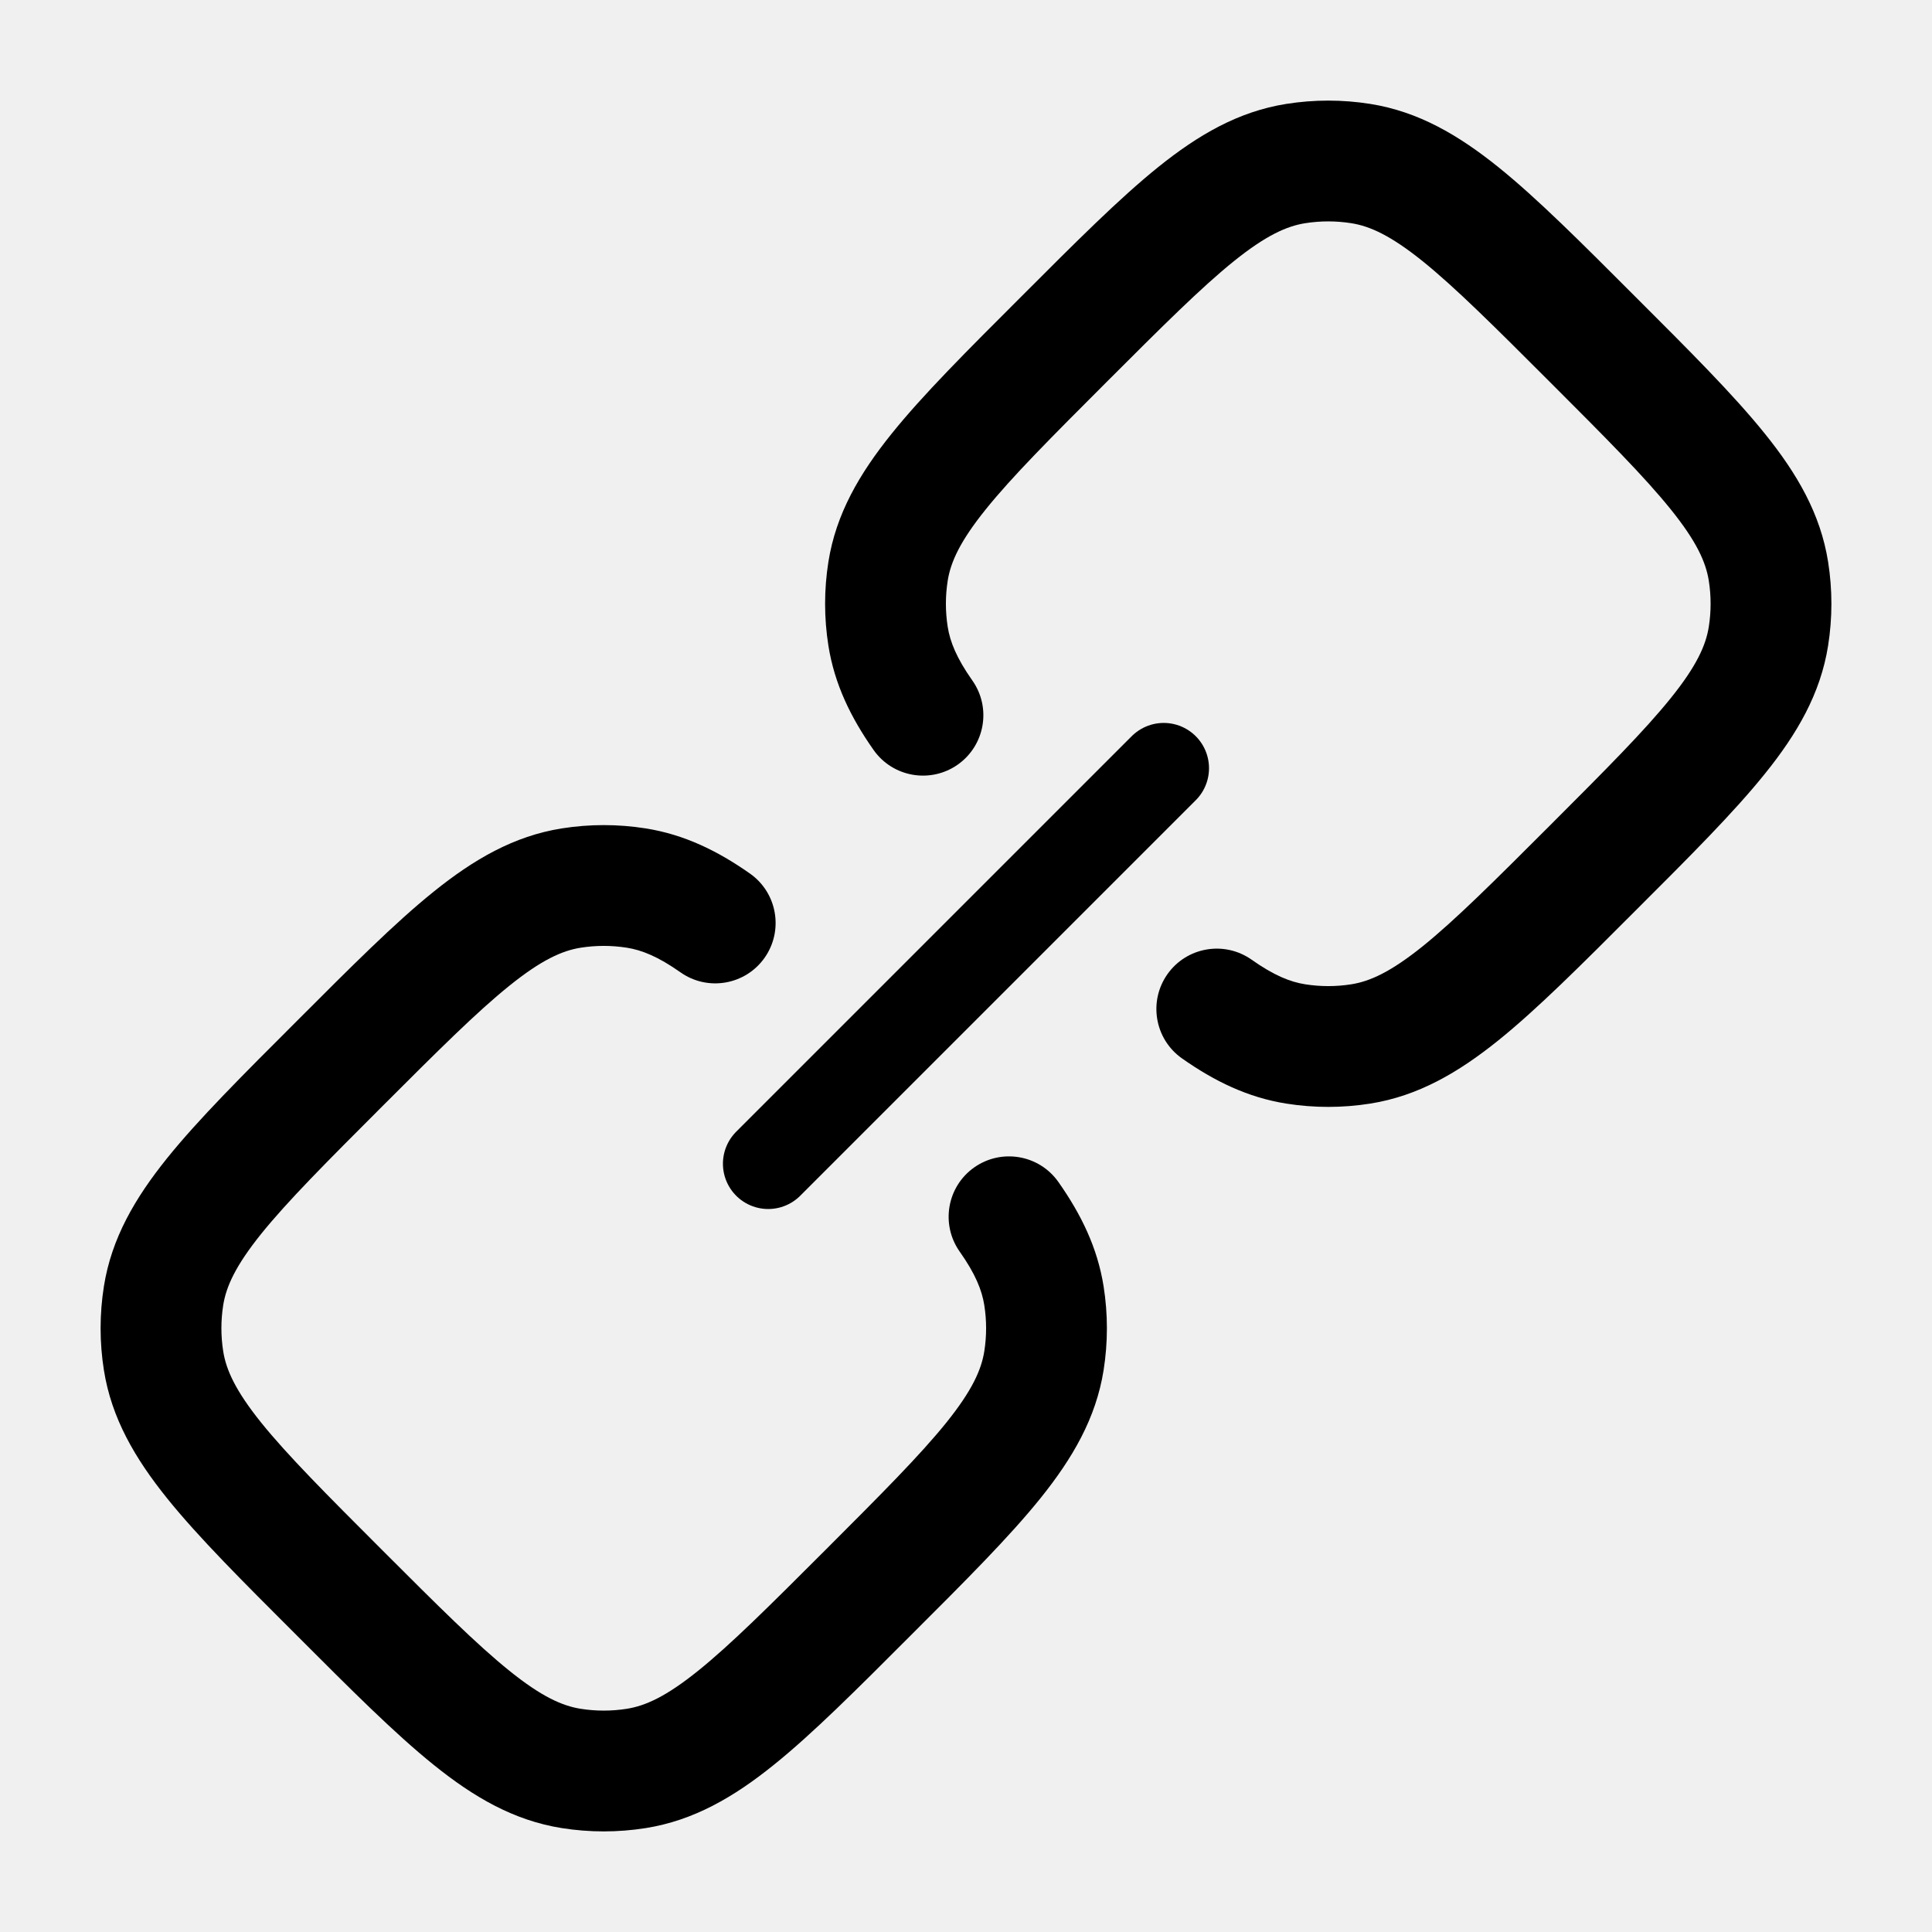
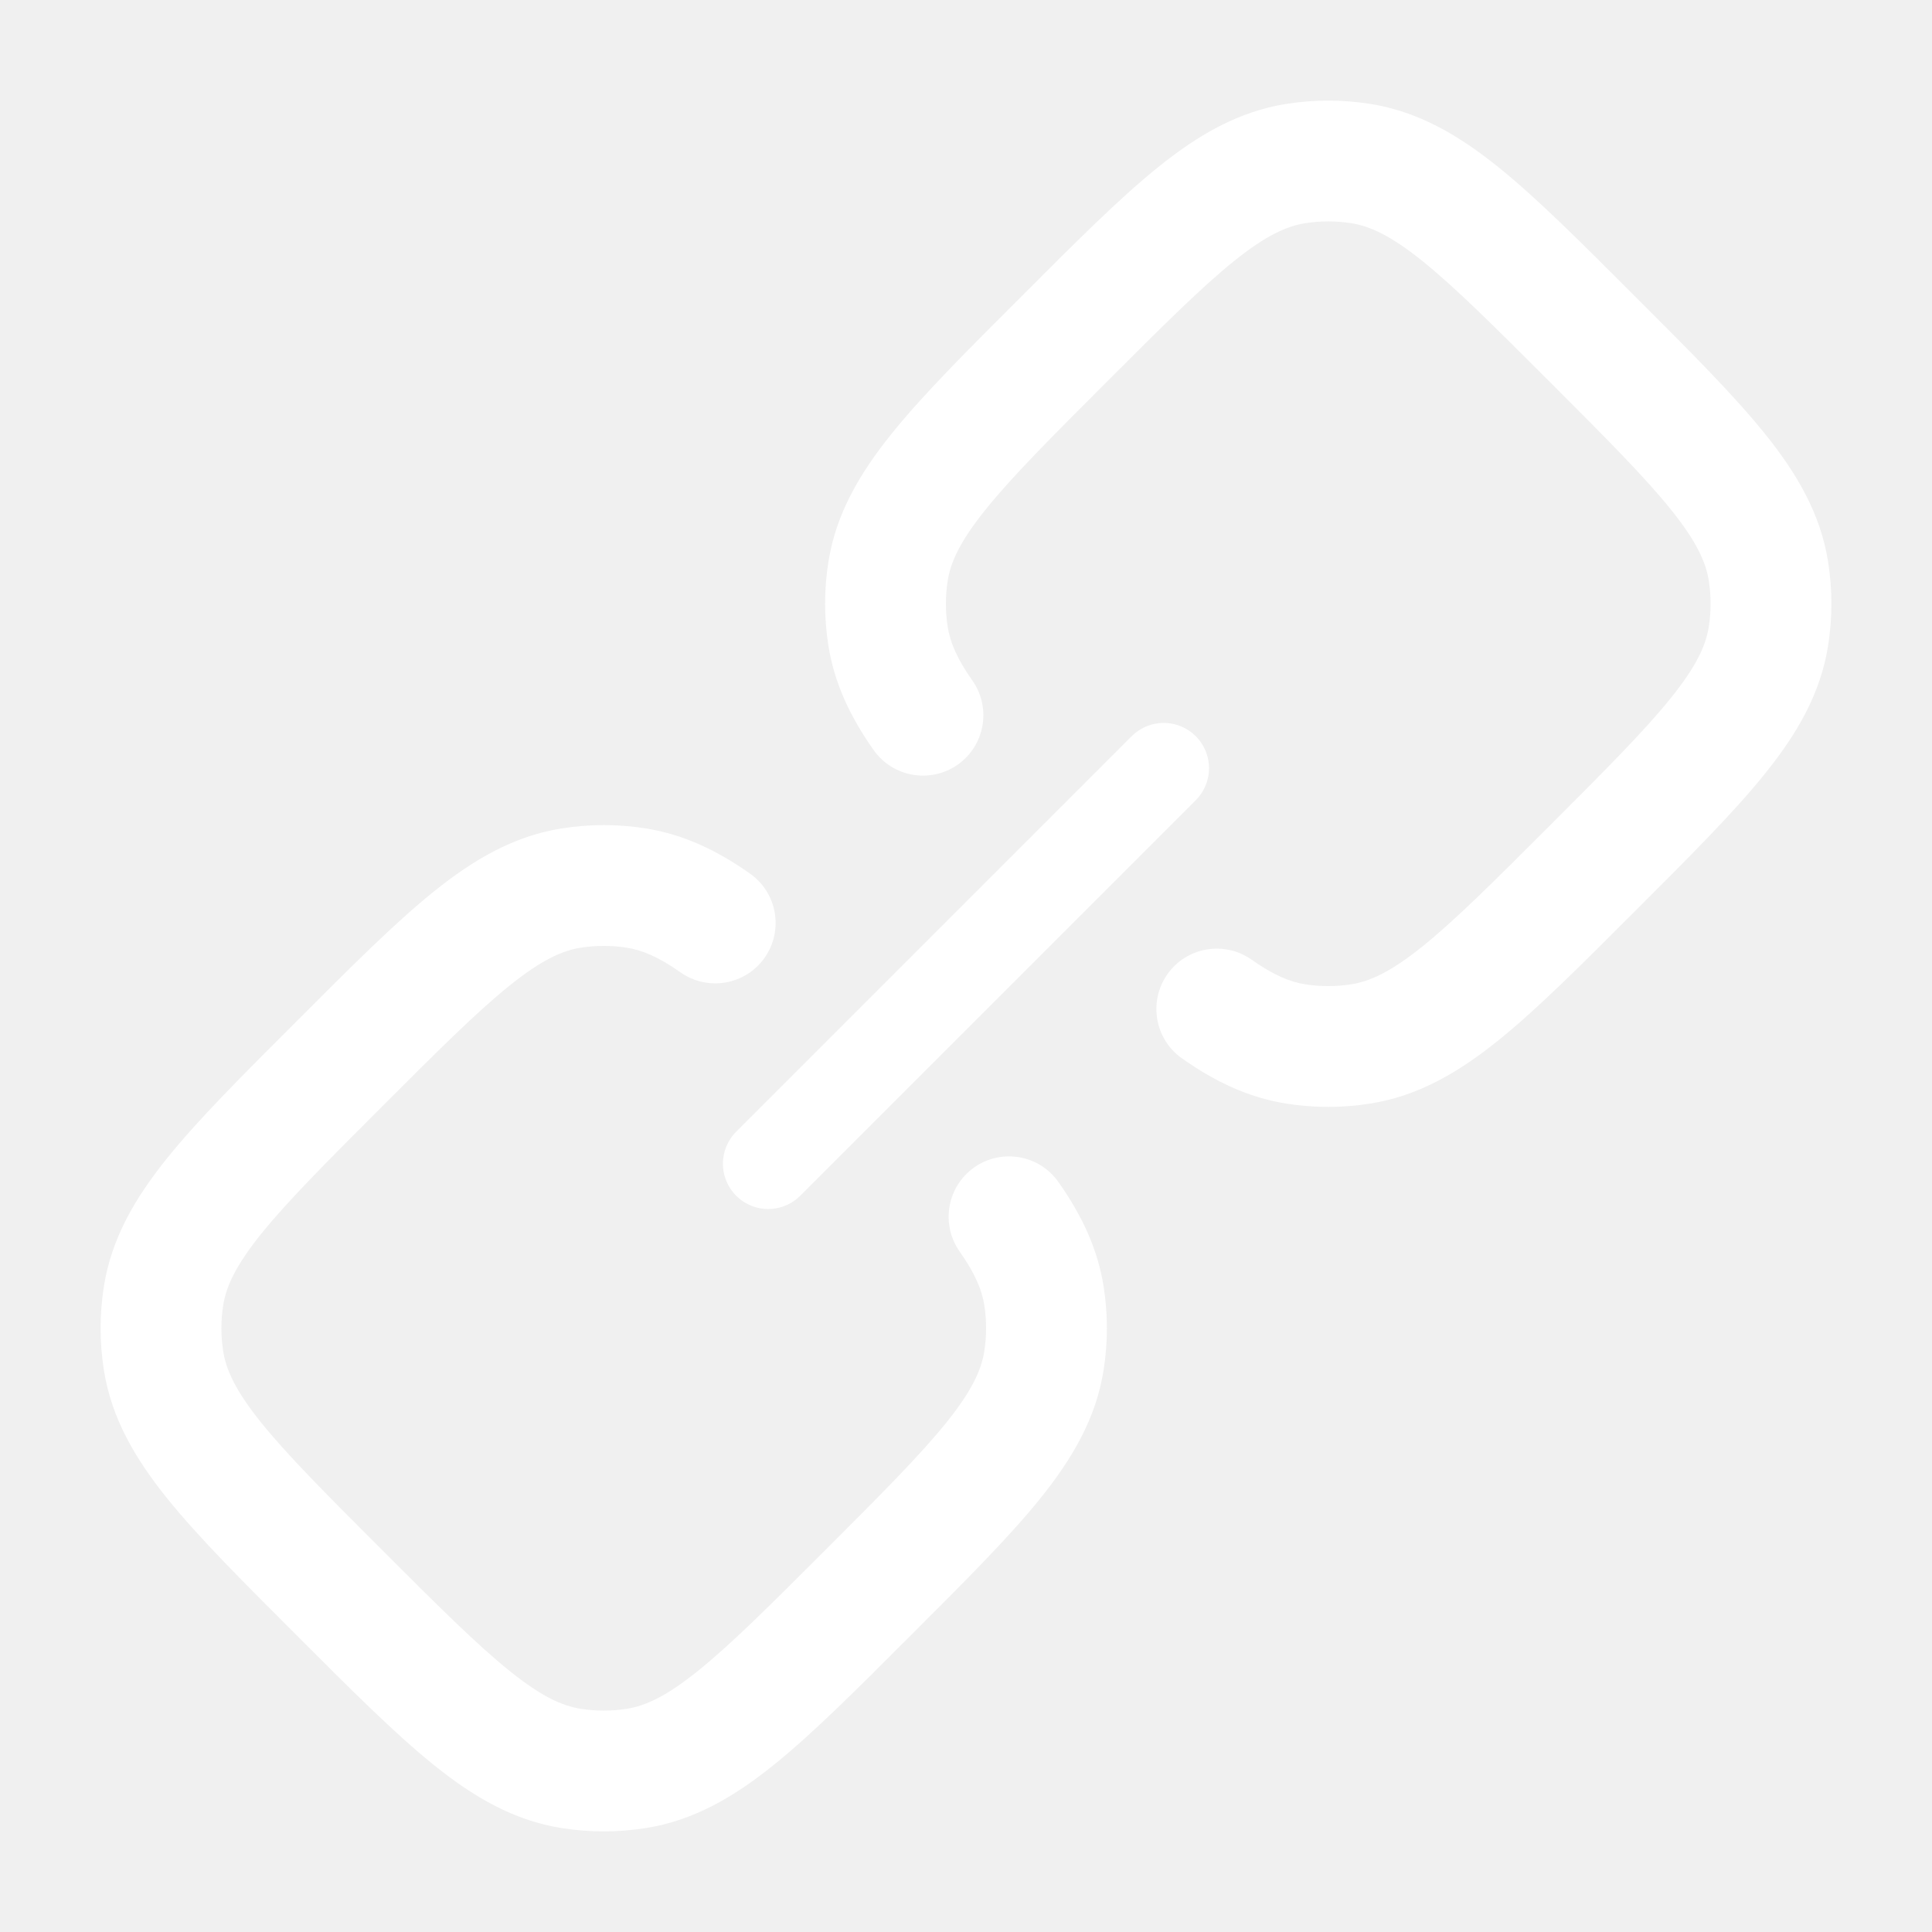
<svg xmlns="http://www.w3.org/2000/svg" width="32" height="32" viewBox="0 0 32 32" fill="none">
-   <path d="M12.724 19.275L19.275 12.724" stroke="black" stroke-width="1.5" stroke-linecap="round" />
-   <path d="M11.271 16.105C11.722 16.423 12.346 16.315 12.664 15.864C12.982 15.412 12.874 14.788 12.423 14.47L11.271 16.105ZM17.53 19.577C17.212 19.126 16.588 19.018 16.136 19.336C15.685 19.654 15.577 20.278 15.895 20.73L17.53 19.577ZM6.328 25.672C5.4 24.744 4.762 24.104 4.325 23.562C3.901 23.034 3.746 22.691 3.697 22.382L1.721 22.695C1.847 23.49 2.235 24.154 2.767 24.816C3.287 25.462 4.017 26.19 4.914 27.086L6.328 25.672ZM4.914 16.914C4.017 17.81 3.287 18.538 2.767 19.184C2.235 19.846 1.847 20.51 1.721 21.305L3.697 21.618C3.746 21.309 3.901 20.966 4.325 20.438C4.762 19.896 5.4 19.256 6.328 18.328L4.914 16.914ZM3.697 22.382C3.657 22.129 3.657 21.871 3.697 21.618L1.721 21.305C1.648 21.766 1.648 22.234 1.721 22.695L3.697 22.382ZM13.672 25.672C12.744 26.6 12.104 27.238 11.562 27.674C11.034 28.099 10.691 28.254 10.382 28.303L10.695 30.279C11.489 30.153 12.155 29.765 12.815 29.233C13.462 28.713 14.19 27.983 15.086 27.086L13.672 25.672ZM4.914 27.086C5.81 27.983 6.538 28.713 7.185 29.233C7.845 29.765 8.51 30.153 9.305 30.279L9.618 28.303C9.309 28.254 8.966 28.099 8.438 27.674C7.896 27.238 7.256 26.6 6.328 25.672L4.914 27.086ZM10.382 28.303C10.129 28.343 9.871 28.343 9.618 28.303L9.305 30.279C9.766 30.352 10.234 30.352 10.695 30.279L10.382 28.303ZM15.086 27.086C15.983 26.19 16.713 25.462 17.233 24.816C17.765 24.154 18.153 23.49 18.279 22.695L16.303 22.382C16.254 22.691 16.099 23.034 15.675 23.562C15.238 24.104 14.6 24.744 13.672 25.672L15.086 27.086ZM16.303 21.618C16.343 21.871 16.343 22.129 16.303 22.382L18.279 22.695C18.352 22.234 18.352 21.766 18.279 21.305L16.303 21.618ZM6.328 18.328C7.256 17.4 7.896 16.762 8.438 16.326C8.966 15.901 9.309 15.746 9.618 15.697L9.305 13.721C8.51 13.847 7.845 14.236 7.185 14.767C6.538 15.287 5.81 16.017 4.914 16.914L6.328 18.328ZM10.695 13.721C10.234 13.648 9.766 13.648 9.305 13.721L9.618 15.697C9.871 15.657 10.129 15.657 10.382 15.697L10.695 13.721ZM12.423 14.47C11.886 14.092 11.332 13.822 10.695 13.721L10.382 15.697C10.631 15.736 10.902 15.845 11.271 16.105L12.423 14.47ZM15.895 20.73C16.155 21.098 16.264 21.369 16.303 21.618L18.279 21.305C18.178 20.668 17.908 20.114 17.53 19.577L15.895 20.73Z" fill="black" />
-   <path d="M14.47 12.423C14.788 12.874 15.412 12.982 15.864 12.664C16.315 12.346 16.423 11.722 16.105 11.271L14.47 12.423ZM20.73 15.895C20.278 15.577 19.654 15.685 19.336 16.136C19.018 16.588 19.126 17.212 19.577 17.53L20.73 15.895ZM16.914 4.914C16.017 5.81 15.287 6.538 14.767 7.185C14.236 7.845 13.847 8.51 13.721 9.305L15.697 9.618C15.746 9.309 15.901 8.966 16.326 8.438C16.762 7.896 17.4 7.256 18.328 6.328L16.914 4.914ZM15.697 10.382C15.657 10.129 15.657 9.871 15.697 9.618L13.721 9.305C13.648 9.766 13.648 10.234 13.721 10.695L15.697 10.382ZM25.672 13.672C24.744 14.6 24.104 15.238 23.562 15.675C23.034 16.099 22.691 16.254 22.382 16.303L22.695 18.279C23.49 18.153 24.154 17.765 24.816 17.233C25.462 16.713 26.19 15.983 27.086 15.086L25.672 13.672ZM22.382 16.303C22.129 16.343 21.871 16.343 21.618 16.303L21.305 18.279C21.766 18.352 22.234 18.352 22.695 18.279L22.382 16.303ZM25.672 6.328C26.6 7.256 27.238 7.896 27.674 8.438C28.099 8.966 28.254 9.309 28.303 9.618L30.279 9.305C30.153 8.51 29.765 7.845 29.233 7.185C28.713 6.538 27.983 5.81 27.086 4.914L25.672 6.328ZM27.086 15.086C27.983 14.19 28.713 13.462 29.233 12.815C29.765 12.155 30.153 11.49 30.279 10.695L28.303 10.382C28.254 10.691 28.099 11.034 27.674 11.562C27.238 12.104 26.6 12.744 25.672 13.672L27.086 15.086ZM28.303 9.618C28.343 9.871 28.343 10.129 28.303 10.382L30.279 10.695C30.352 10.234 30.352 9.766 30.279 9.305L28.303 9.618ZM27.086 4.914C26.19 4.017 25.462 3.287 24.816 2.767C24.154 2.235 23.49 1.847 22.695 1.721L22.382 3.697C22.691 3.746 23.034 3.901 23.562 4.325C24.104 4.762 24.744 5.4 25.672 6.328L27.086 4.914ZM18.328 6.328C19.256 5.4 19.896 4.762 20.438 4.325C20.966 3.901 21.309 3.746 21.618 3.697L21.305 1.721C20.51 1.847 19.846 2.235 19.184 2.767C18.538 3.287 17.81 4.017 16.914 4.914L18.328 6.328ZM22.695 1.721C22.234 1.648 21.766 1.648 21.305 1.721L21.618 3.697C21.871 3.657 22.129 3.657 22.382 3.697L22.695 1.721ZM16.105 11.271C15.845 10.902 15.736 10.631 15.697 10.382L13.721 10.695C13.822 11.332 14.092 11.886 14.47 12.423L16.105 11.271ZM19.577 17.53C20.114 17.908 20.668 18.178 21.305 18.279L21.618 16.303C21.369 16.264 21.098 16.155 20.73 15.895L19.577 17.53Z" fill="black" />
+   <path d="M12.724 19.275L19.275 12.724" stroke="white" stroke-width="1.5" stroke-linecap="round" />
+   <path d="M11.271 16.105C11.722 16.423 12.346 16.315 12.664 15.864C12.982 15.412 12.874 14.788 12.423 14.47L11.271 16.105ZM17.53 19.577C17.212 19.126 16.588 19.018 16.136 19.336C15.685 19.654 15.577 20.278 15.895 20.73L17.53 19.577ZM6.328 25.672C5.4 24.744 4.762 24.104 4.325 23.562C3.901 23.034 3.746 22.691 3.697 22.382L1.721 22.695C1.847 23.49 2.235 24.154 2.767 24.816C3.287 25.462 4.017 26.19 4.914 27.086L6.328 25.672ZM4.914 16.914C4.017 17.81 3.287 18.538 2.767 19.184C2.235 19.846 1.847 20.51 1.721 21.305L3.697 21.618C3.746 21.309 3.901 20.966 4.325 20.438C4.762 19.896 5.4 19.256 6.328 18.328L4.914 16.914ZM3.697 22.382C3.657 22.129 3.657 21.871 3.697 21.618L1.721 21.305C1.648 21.766 1.648 22.234 1.721 22.695L3.697 22.382ZM13.672 25.672C12.744 26.6 12.104 27.238 11.562 27.674C11.034 28.099 10.691 28.254 10.382 28.303L10.695 30.279C11.489 30.153 12.155 29.765 12.815 29.233C13.462 28.713 14.19 27.983 15.086 27.086L13.672 25.672ZM4.914 27.086C5.81 27.983 6.538 28.713 7.185 29.233C7.845 29.765 8.51 30.153 9.305 30.279L9.618 28.303C9.309 28.254 8.966 28.099 8.438 27.674C7.896 27.238 7.256 26.6 6.328 25.672L4.914 27.086ZM10.382 28.303C10.129 28.343 9.871 28.343 9.618 28.303L9.305 30.279C9.766 30.352 10.234 30.352 10.695 30.279L10.382 28.303ZM15.086 27.086C15.983 26.19 16.713 25.462 17.233 24.816C17.765 24.154 18.153 23.49 18.279 22.695L16.303 22.382C16.254 22.691 16.099 23.034 15.675 23.562C15.238 24.104 14.6 24.744 13.672 25.672L15.086 27.086ZM16.303 21.618C16.343 21.871 16.343 22.129 16.303 22.382L18.279 22.695C18.352 22.234 18.352 21.766 18.279 21.305L16.303 21.618ZM6.328 18.328C7.256 17.4 7.896 16.762 8.438 16.326C8.966 15.901 9.309 15.746 9.618 15.697L9.305 13.721C8.51 13.847 7.845 14.236 7.185 14.767C6.538 15.287 5.81 16.017 4.914 16.914L6.328 18.328ZM10.695 13.721C10.234 13.648 9.766 13.648 9.305 13.721L9.618 15.697C9.871 15.657 10.129 15.657 10.382 15.697L10.695 13.721ZM12.423 14.47C11.886 14.092 11.332 13.822 10.695 13.721L10.382 15.697C10.631 15.736 10.902 15.845 11.271 16.105L12.423 14.47ZM15.895 20.73C16.155 21.098 16.264 21.369 16.303 21.618L18.279 21.305C18.178 20.668 17.908 20.114 17.53 19.577L15.895 20.73Z" fill="white" />
+   <path d="M14.47 12.423C14.788 12.874 15.412 12.982 15.864 12.664C16.315 12.346 16.423 11.722 16.105 11.271L14.47 12.423ZM20.73 15.895C20.278 15.577 19.654 15.685 19.336 16.136C19.018 16.588 19.126 17.212 19.577 17.53L20.73 15.895ZM16.914 4.914C16.017 5.81 15.287 6.538 14.767 7.185C14.236 7.845 13.847 8.51 13.721 9.305L15.697 9.618C15.746 9.309 15.901 8.966 16.326 8.438C16.762 7.896 17.4 7.256 18.328 6.328L16.914 4.914ZM15.697 10.382C15.657 10.129 15.657 9.871 15.697 9.618L13.721 9.305C13.648 9.766 13.648 10.234 13.721 10.695L15.697 10.382ZM25.672 13.672C24.744 14.6 24.104 15.238 23.562 15.675C23.034 16.099 22.691 16.254 22.382 16.303L22.695 18.279C23.49 18.153 24.154 17.765 24.816 17.233C25.462 16.713 26.19 15.983 27.086 15.086L25.672 13.672ZM22.382 16.303C22.129 16.343 21.871 16.343 21.618 16.303L21.305 18.279C21.766 18.352 22.234 18.352 22.695 18.279L22.382 16.303ZM25.672 6.328C26.6 7.256 27.238 7.896 27.674 8.438C28.099 8.966 28.254 9.309 28.303 9.618L30.279 9.305C30.153 8.51 29.765 7.845 29.233 7.185C28.713 6.538 27.983 5.81 27.086 4.914L25.672 6.328ZM27.086 15.086C27.983 14.19 28.713 13.462 29.233 12.815C29.765 12.155 30.153 11.49 30.279 10.695L28.303 10.382C28.254 10.691 28.099 11.034 27.674 11.562C27.238 12.104 26.6 12.744 25.672 13.672L27.086 15.086ZM28.303 9.618C28.343 9.871 28.343 10.129 28.303 10.382L30.279 10.695C30.352 10.234 30.352 9.766 30.279 9.305L28.303 9.618ZM27.086 4.914C26.19 4.017 25.462 3.287 24.816 2.767C24.154 2.235 23.49 1.847 22.695 1.721L22.382 3.697C22.691 3.746 23.034 3.901 23.562 4.325C24.104 4.762 24.744 5.4 25.672 6.328L27.086 4.914ZM18.328 6.328C19.256 5.4 19.896 4.762 20.438 4.325C20.966 3.901 21.309 3.746 21.618 3.697L21.305 1.721C20.51 1.847 19.846 2.235 19.184 2.767C18.538 3.287 17.81 4.017 16.914 4.914L18.328 6.328ZM22.695 1.721C22.234 1.648 21.766 1.648 21.305 1.721L21.618 3.697C21.871 3.657 22.129 3.657 22.382 3.697L22.695 1.721ZM16.105 11.271C15.845 10.902 15.736 10.631 15.697 10.382L13.721 10.695C13.822 11.332 14.092 11.886 14.47 12.423L16.105 11.271ZM19.577 17.53C20.114 17.908 20.668 18.178 21.305 18.279L21.618 16.303C21.369 16.264 21.098 16.155 20.73 15.895L19.577 17.53Z" fill="white" />
</svg>
